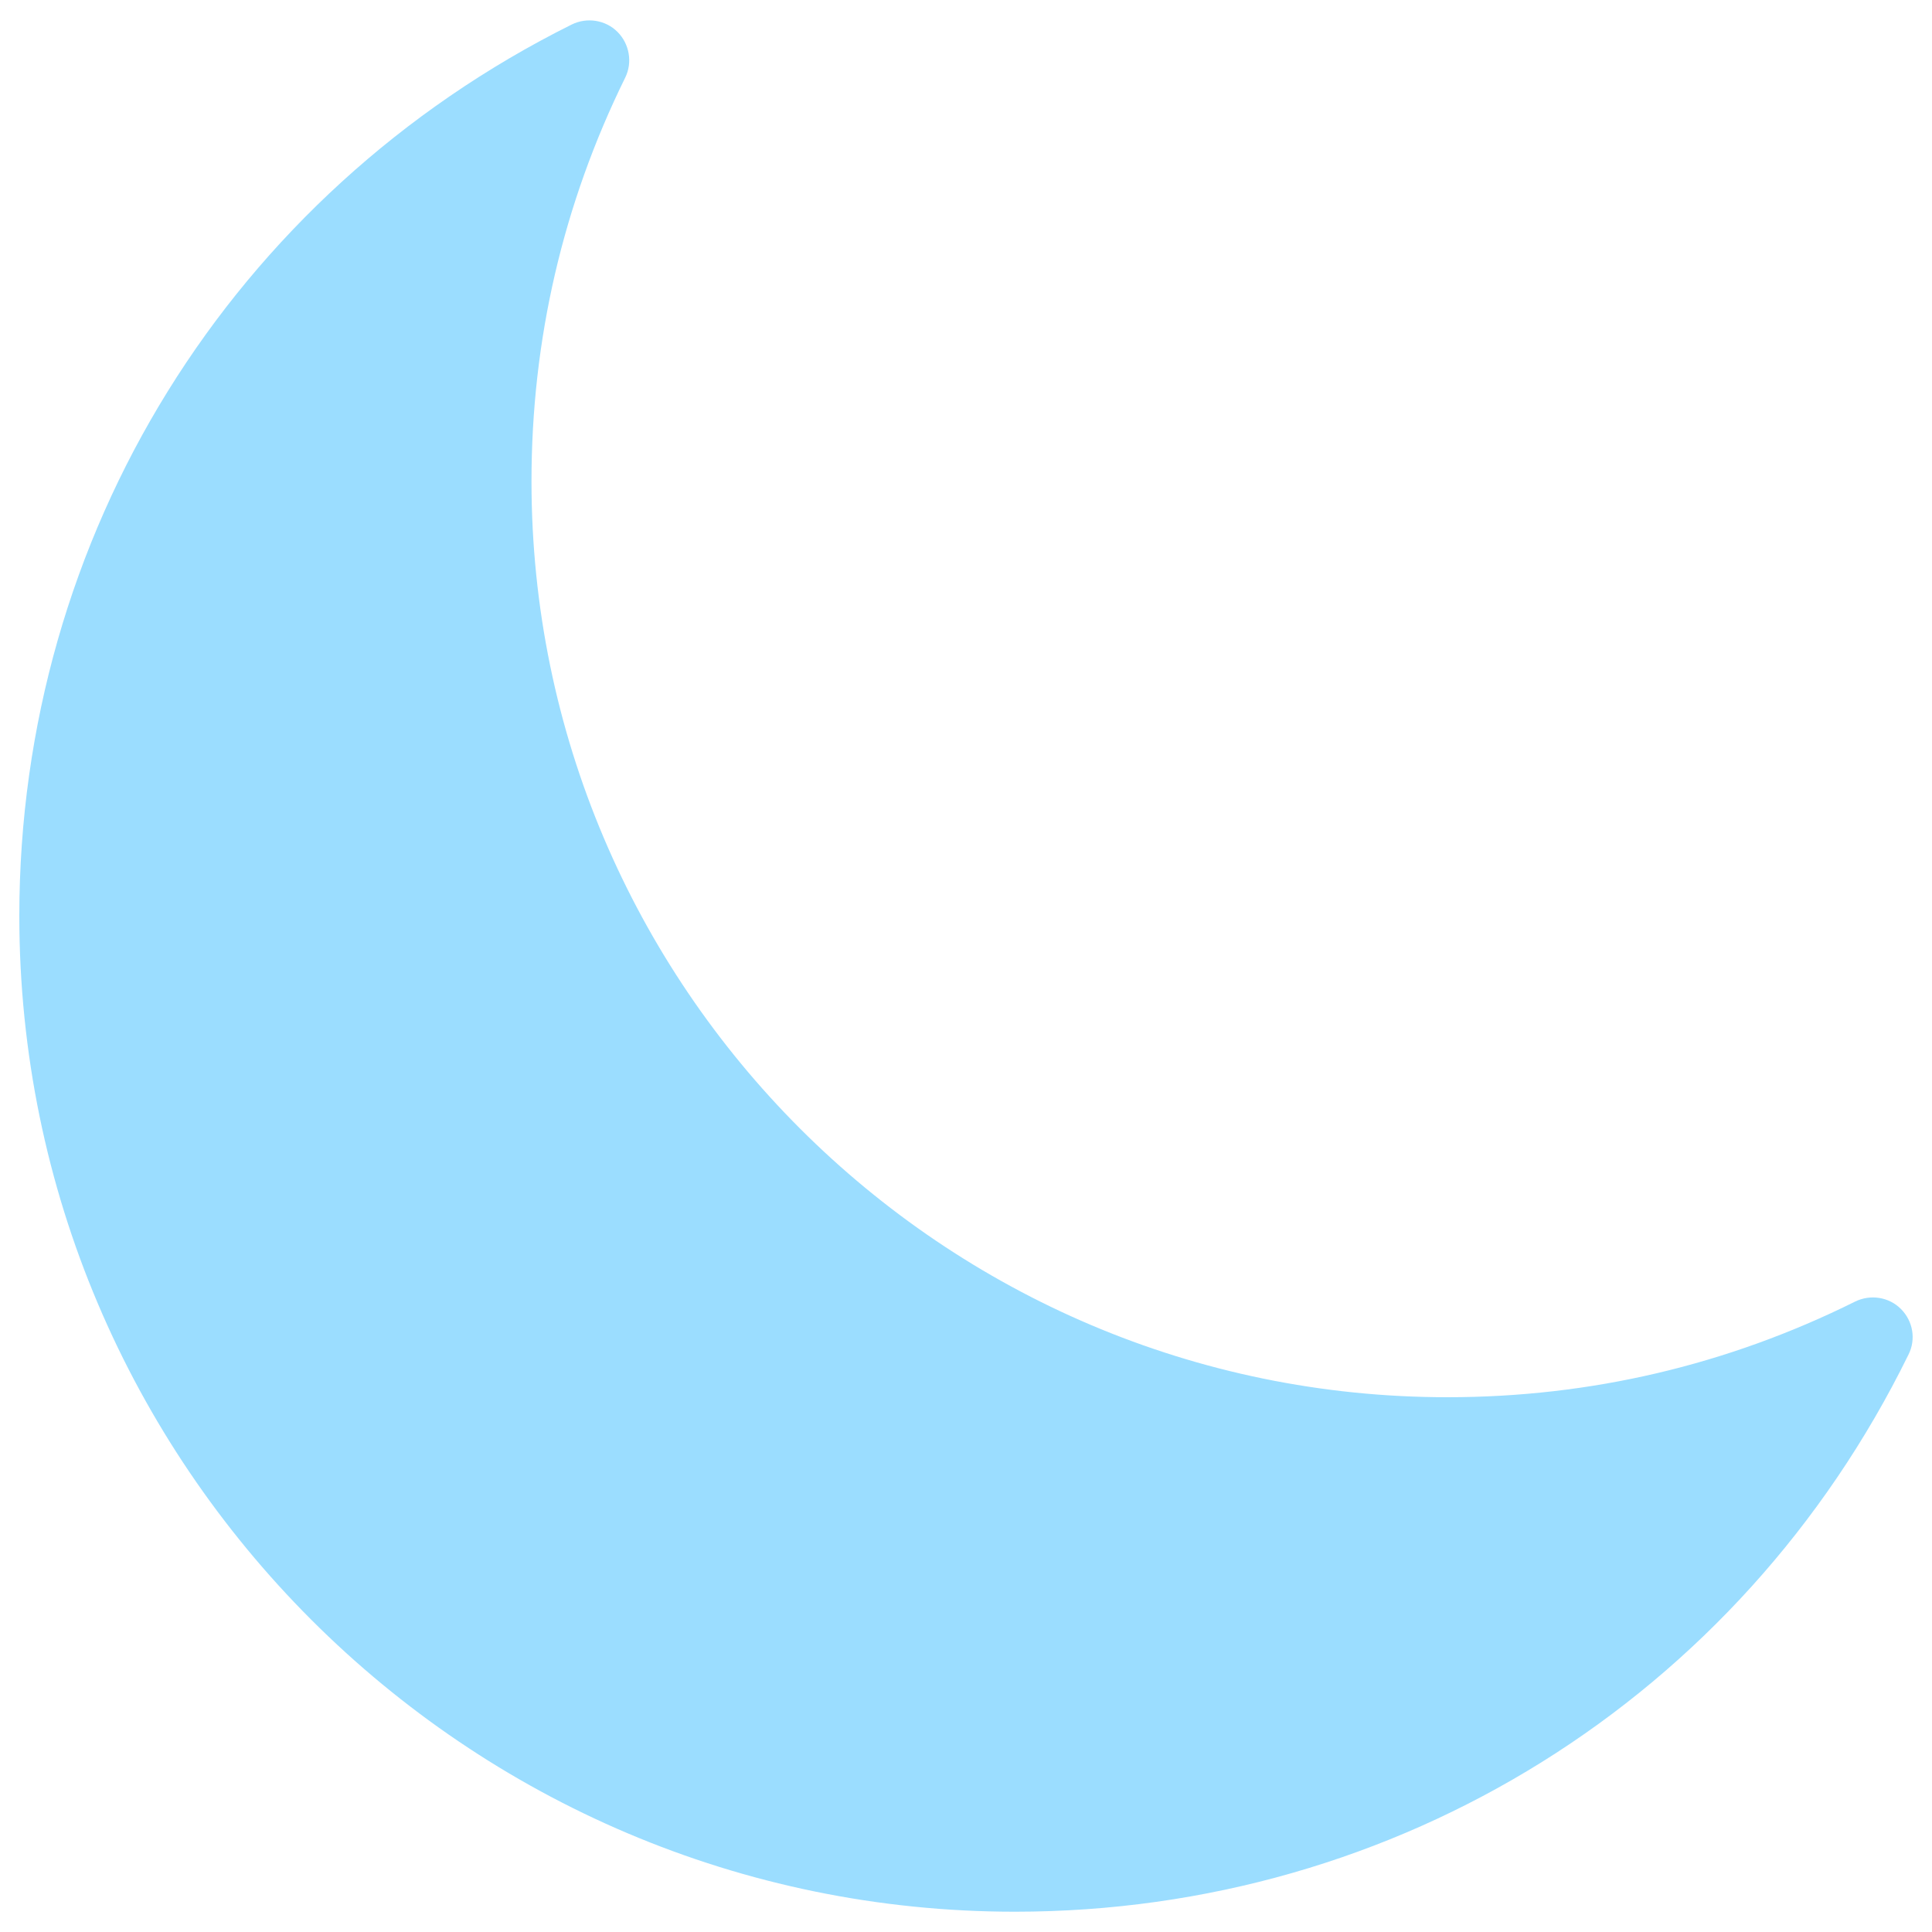
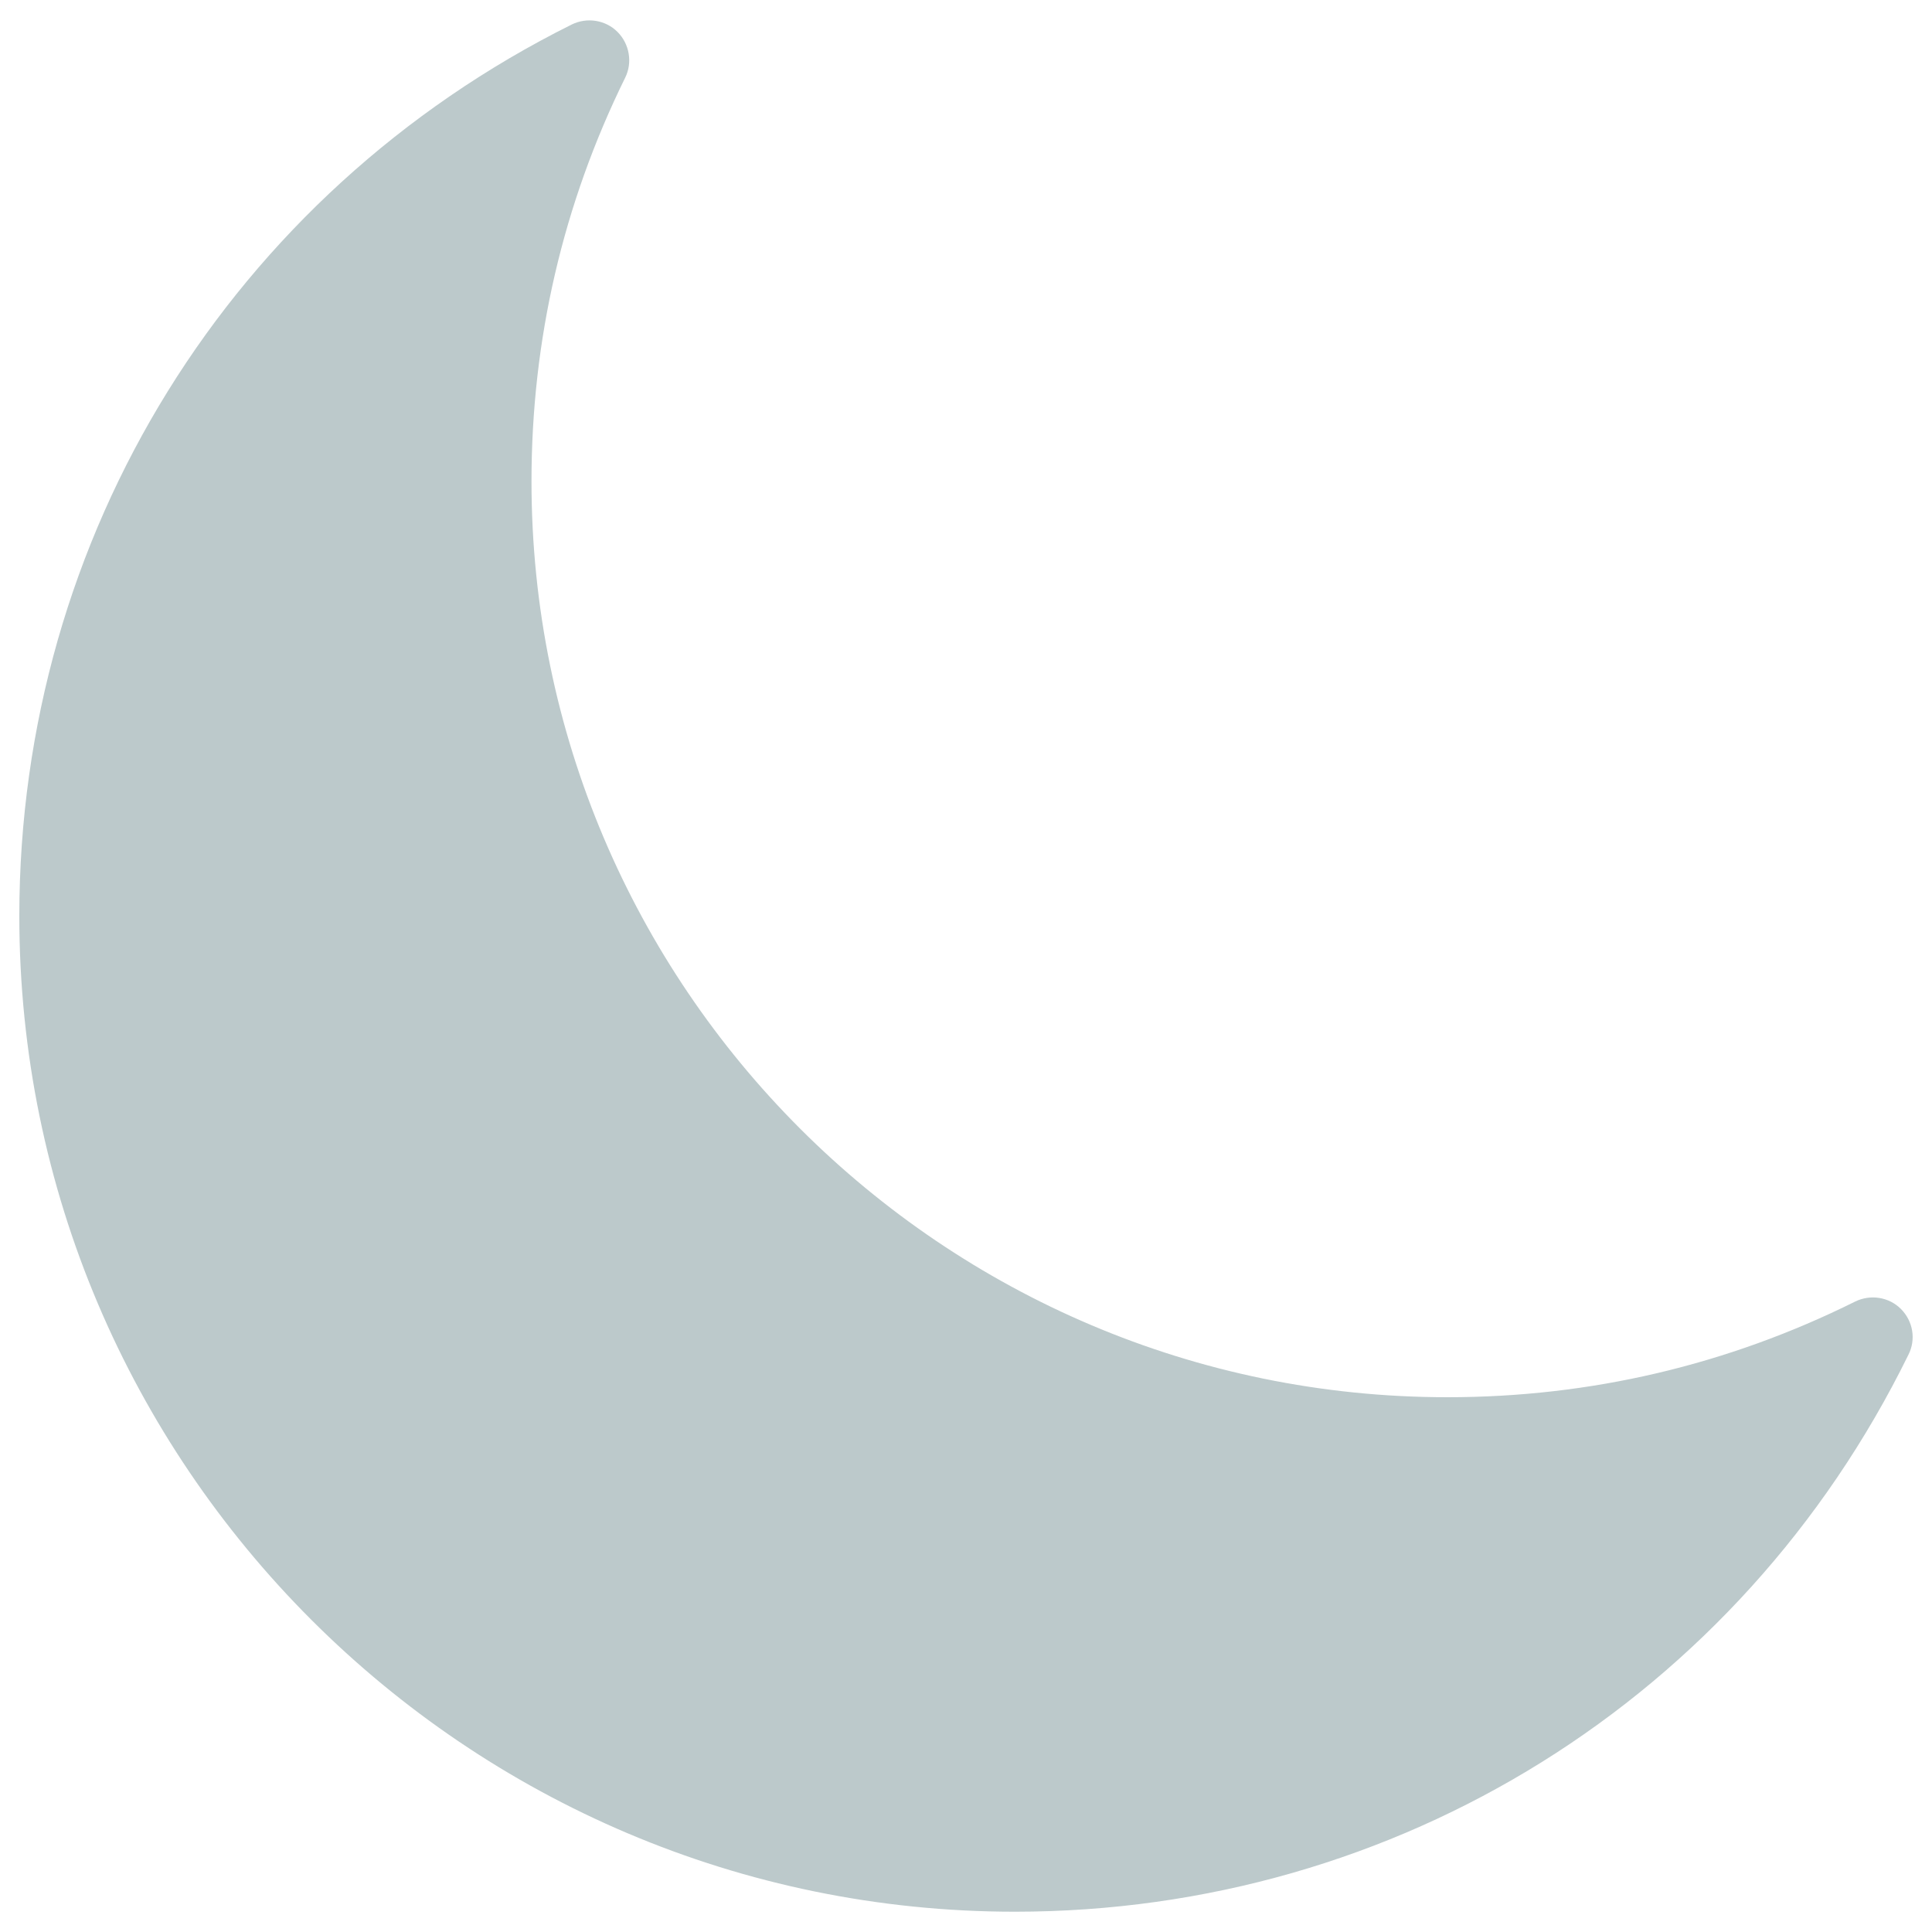
<svg xmlns="http://www.w3.org/2000/svg" enable-background="new 0 0 1000 1000" viewBox="0 0 1000 1000">
-   <path d="m525.3 989.5c-284.1 0-515.3-231.2-515.3-515.4 0-196.8 109.6-373.6 285.9-461.4 7.9-3.9 17.5-2.4 23.7 3.8s7.9 15.8 4 23.7c-32.2 65.4-48.5 135.7-48.5 208.9 0 261.4 212.7 474.1 474.1 474.1 74 0 145-16.7 211-49.5 7.9-3.9 17.5-2.4 23.7 3.8 6.3 6.3 7.9 15.8 3.9 23.7-87.3 177.8-264.5 288.3-462.5 288.3z" fill="#9bddff" />
+   <path d="m525.3 989.5c-284.1 0-515.3-231.2-515.3-515.4 0-196.8 109.6-373.6 285.9-461.4 7.9-3.9 17.5-2.4 23.7 3.8s7.9 15.8 4 23.7c-32.2 65.4-48.5 135.7-48.5 208.9 0 261.4 212.7 474.1 474.1 474.1 74 0 145-16.7 211-49.5 7.9-3.9 17.5-2.4 23.7 3.8 6.3 6.3 7.9 15.8 3.9 23.7-87.3 177.8-264.5 288.3-462.5 288.3z" fill="#bcc9cb" />
</svg>
